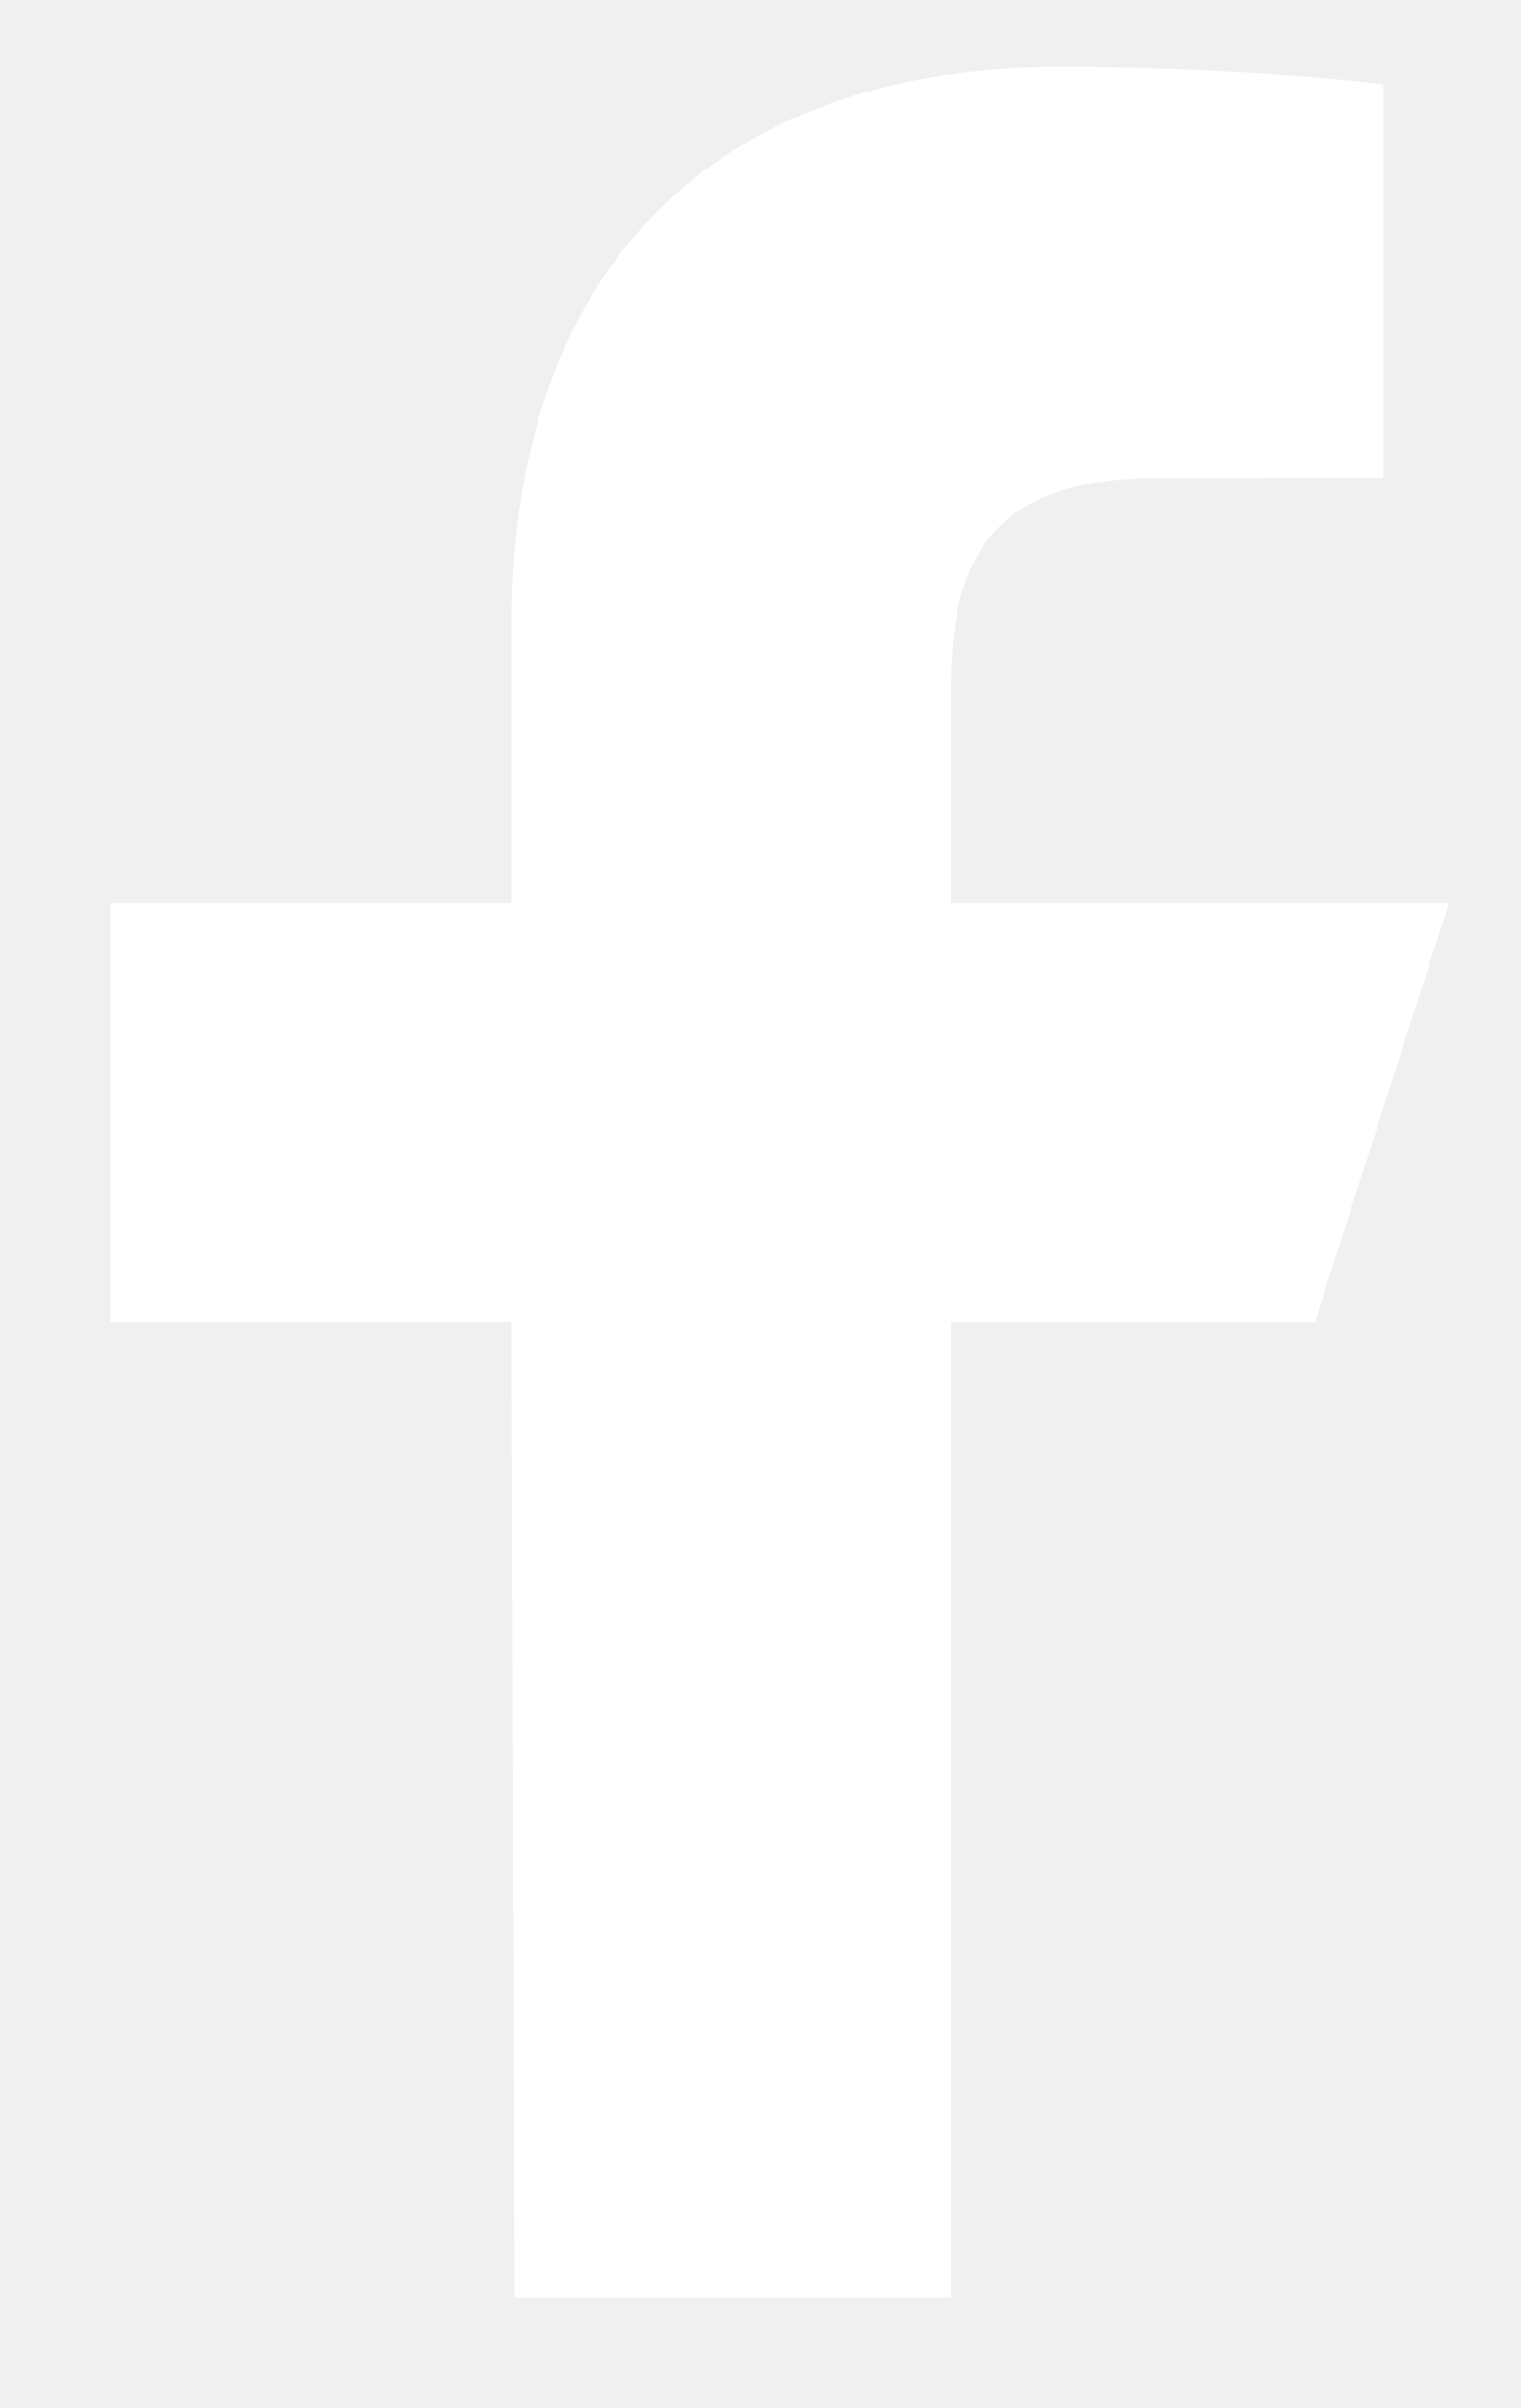
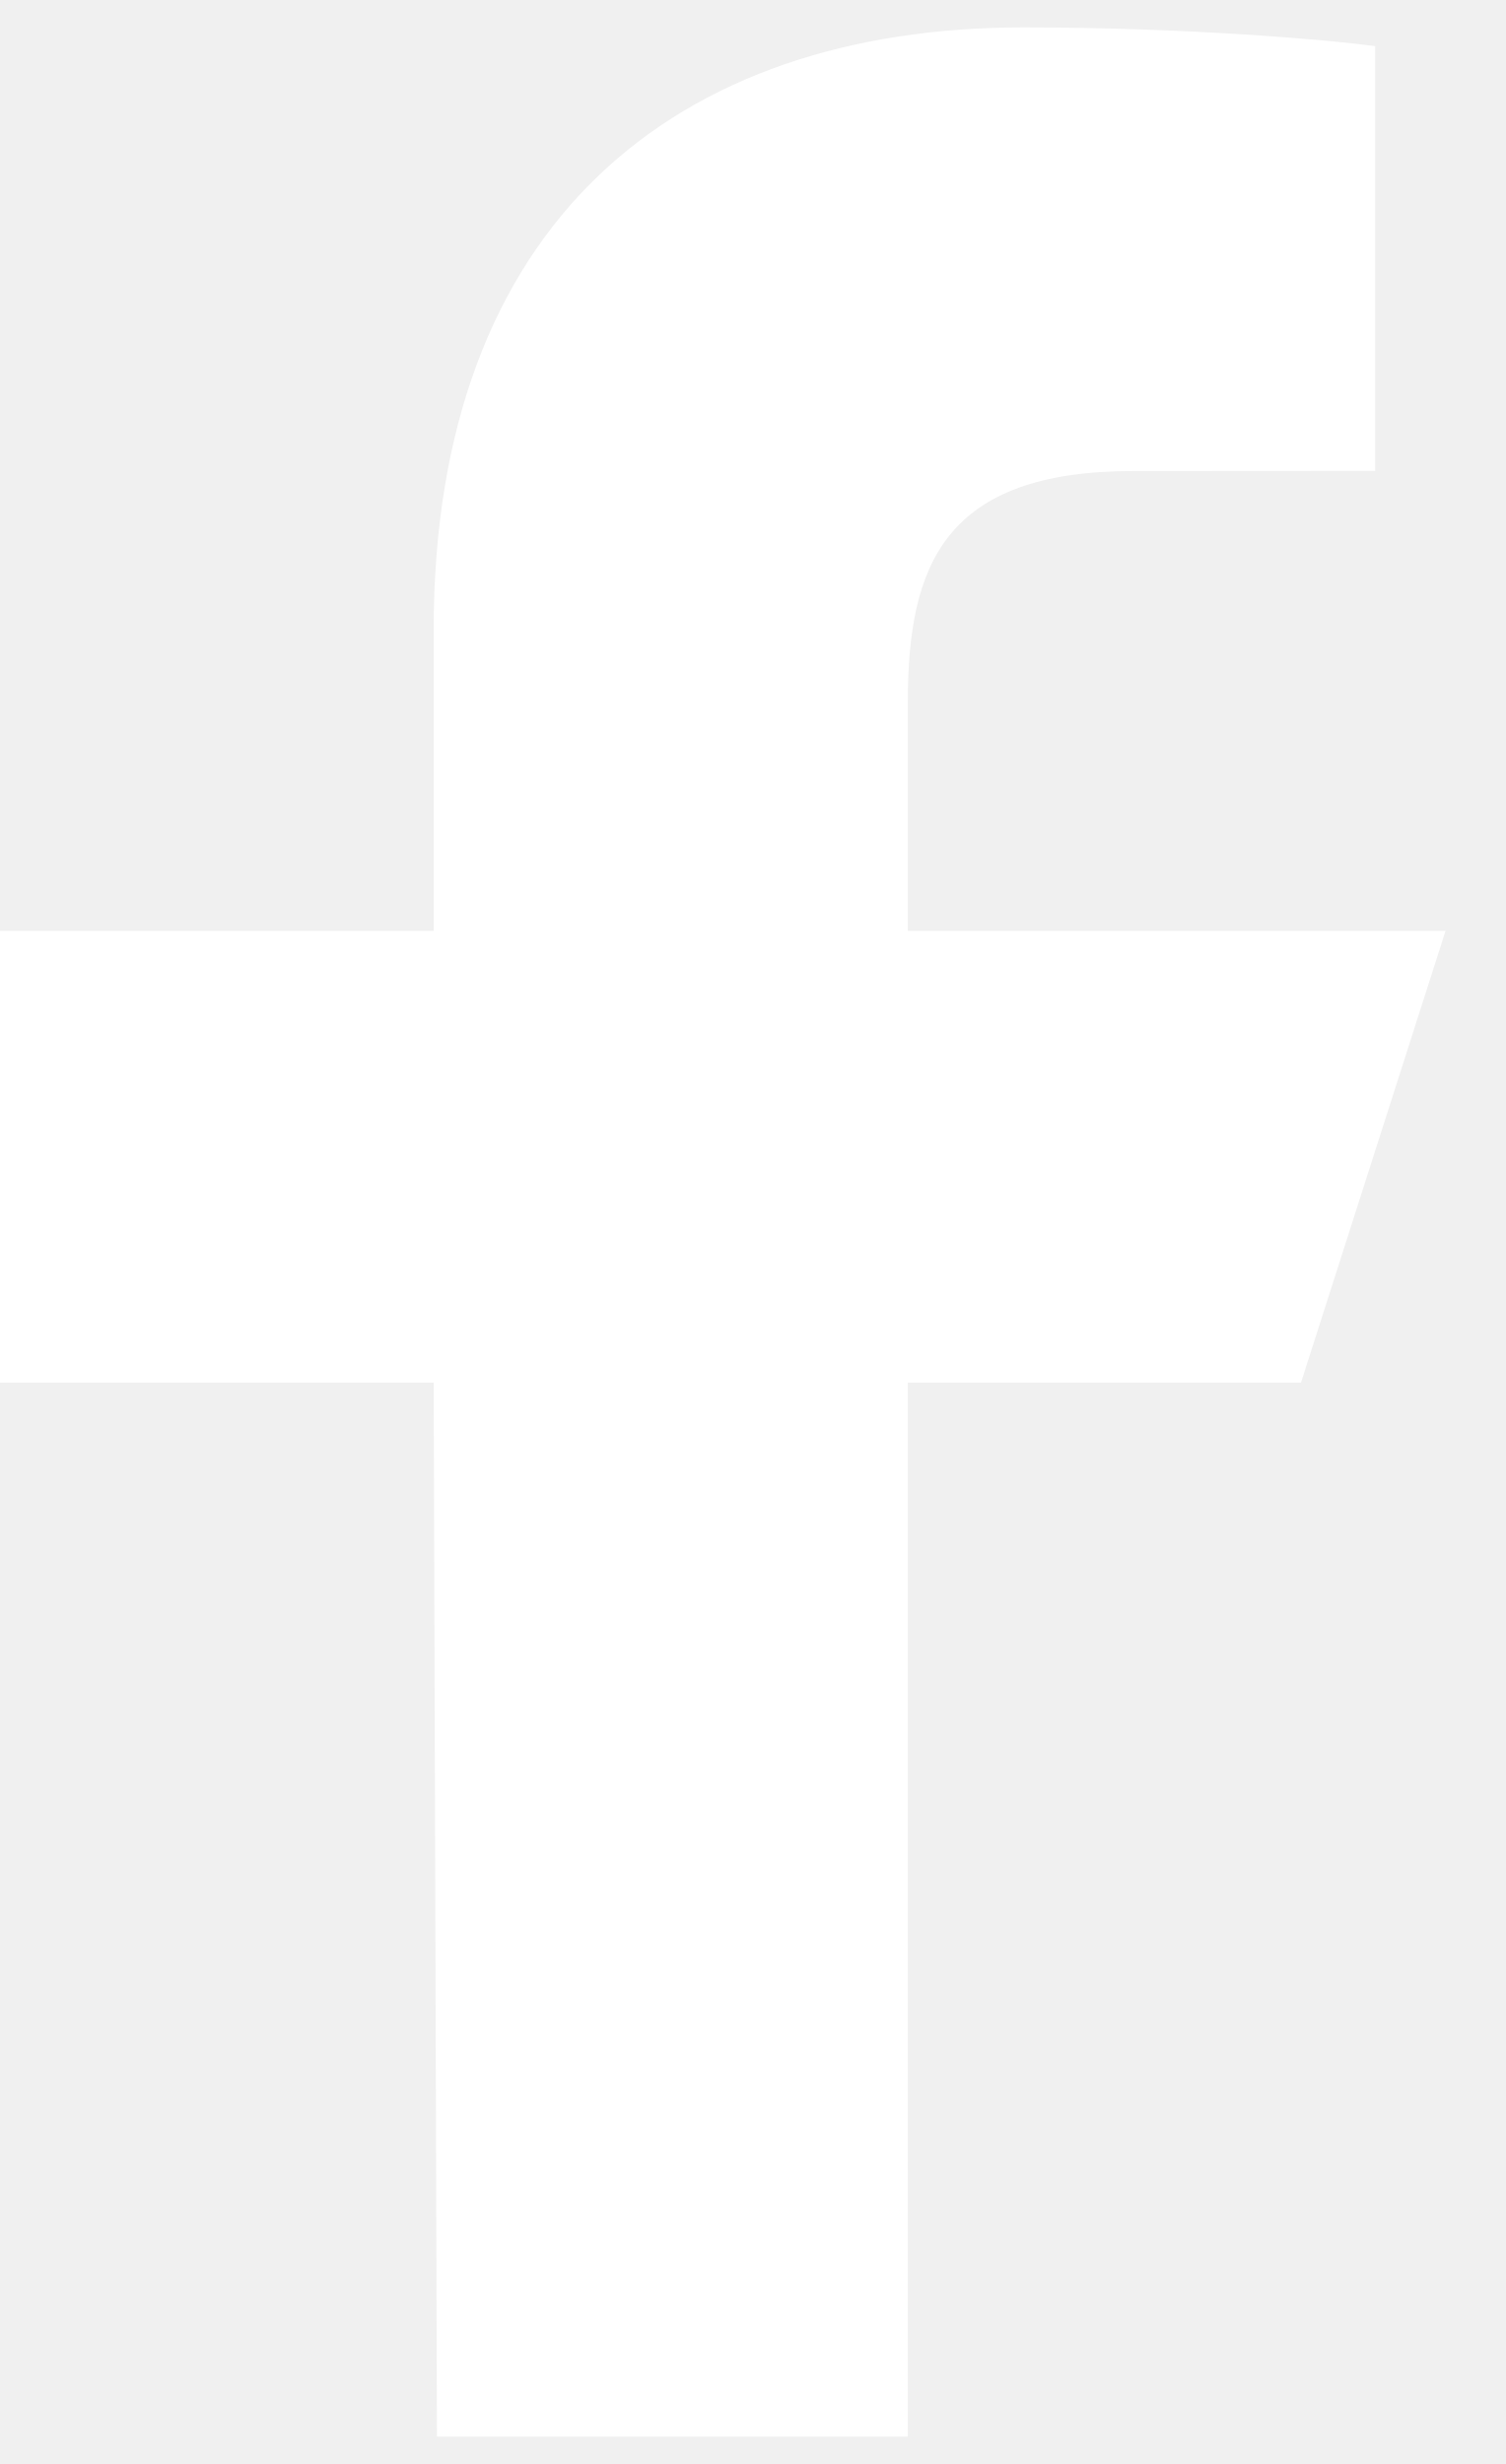
- <svg xmlns="http://www.w3.org/2000/svg" xmlns:xlink="http://www.w3.org/1999/xlink" width="12" height="19" viewBox="0 0 12 19" version="1.1">
-   <g id="Canvas" transform="translate(9402 7639)">
+ <svg xmlns="http://www.w3.org/2000/svg" width="11" height="18" viewBox="0 0 11 18" version="1.1">
+   <g id="Canvas" fill="none">
    <g id="Vector">
-       <use xlink:href="#path0_fill" transform="matrix(0.6 0 0 0.6 -9401.13 -7638.47)" fill="#FFFFFF" />
+       <path d="M 5.32 29.333L 5.28 16.5L 0 16.5L 0 11L 5.28 11L 5.28 7.333C 5.28 2.385 8.222 0 12.46 0C 14.49 0 16.234 0.157 16.743 0.228L 16.743 5.399L 13.804 5.401C 11.499 5.401 11.053 6.542 11.053 8.216L 11.053 11L 17.6 11L 15.84 16.5L 11.053 16.5L 11.053 29.333L 5.32 29.333Z" transform="translate(0 0.200195) scale(0.6)" fill="white" />
    </g>
  </g>
-   <defs>
-     <path id="path0_fill" d="M 5.32 29.333L 5.28 16.5L 0 16.5L 0 11L 5.28 11L 5.28 7.333C 5.28 2.385 8.222 0 12.46 0C 14.49 0 16.234 0.157 16.743 0.228L 16.743 5.399L 13.804 5.401C 11.499 5.401 11.053 6.542 11.053 8.216L 11.053 11L 17.6 11L 15.84 16.5L 11.053 16.5L 11.053 29.333L 5.32 29.333Z" />
-   </defs>
</svg>
